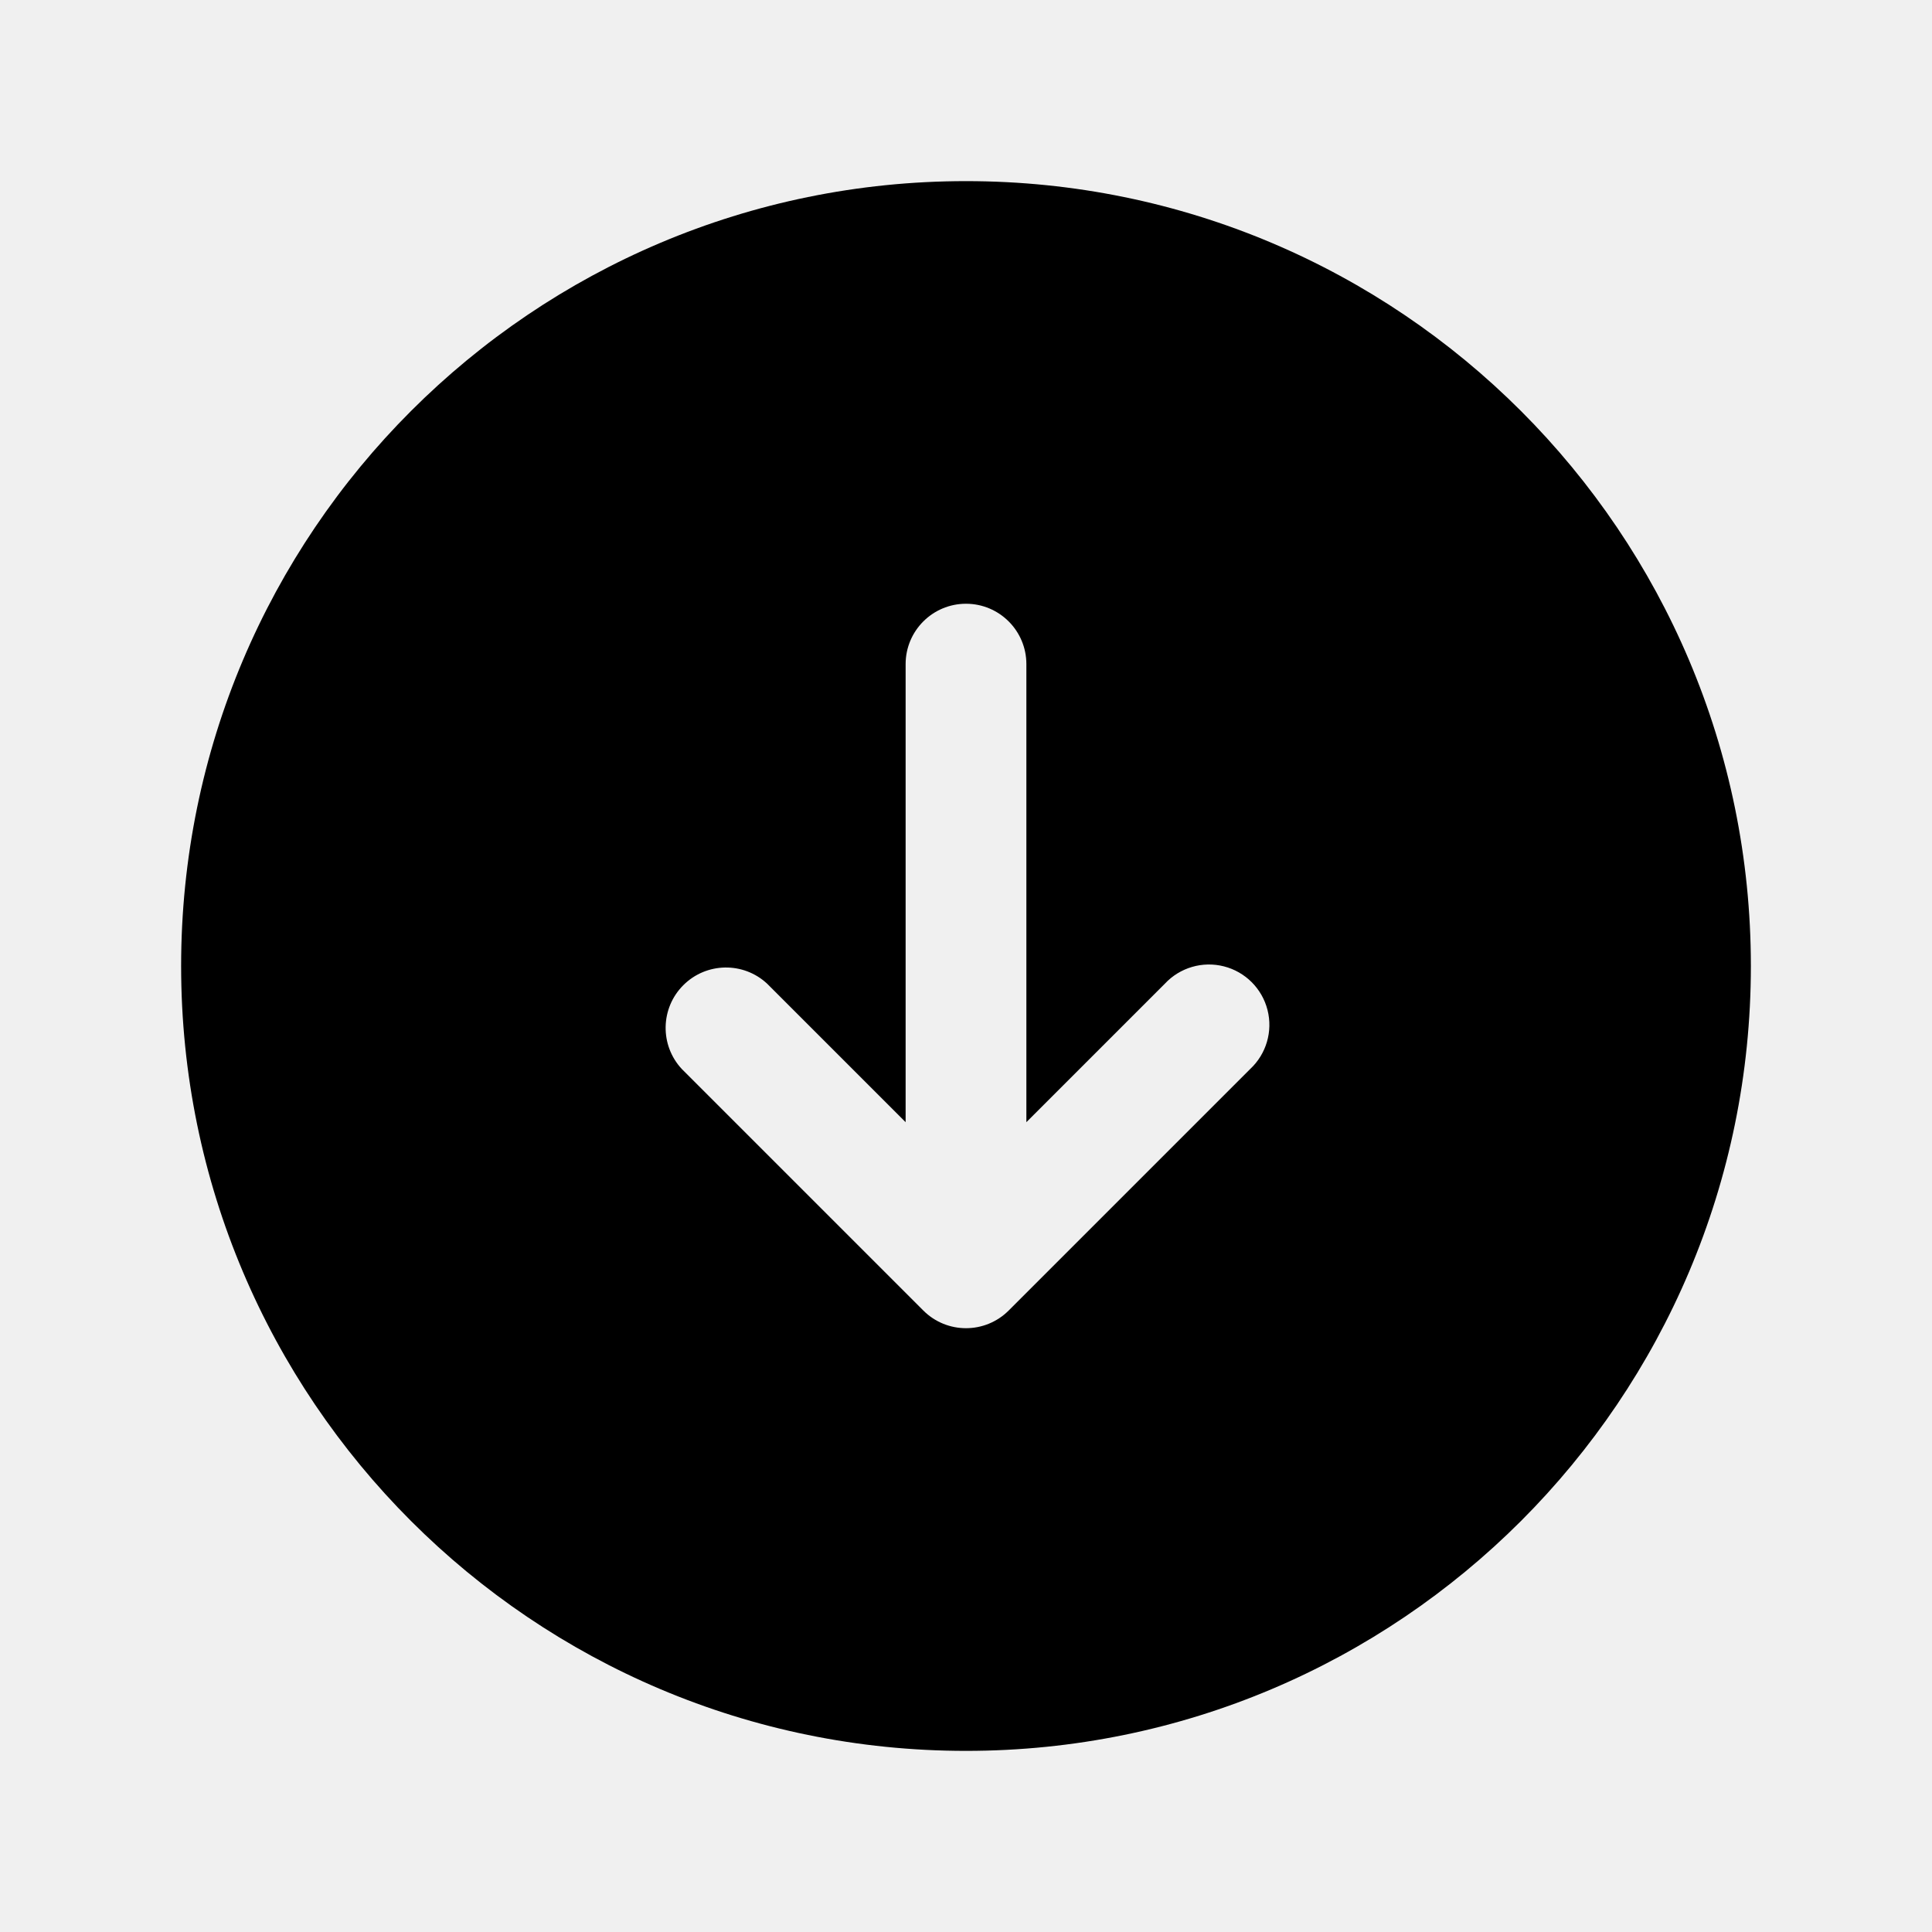
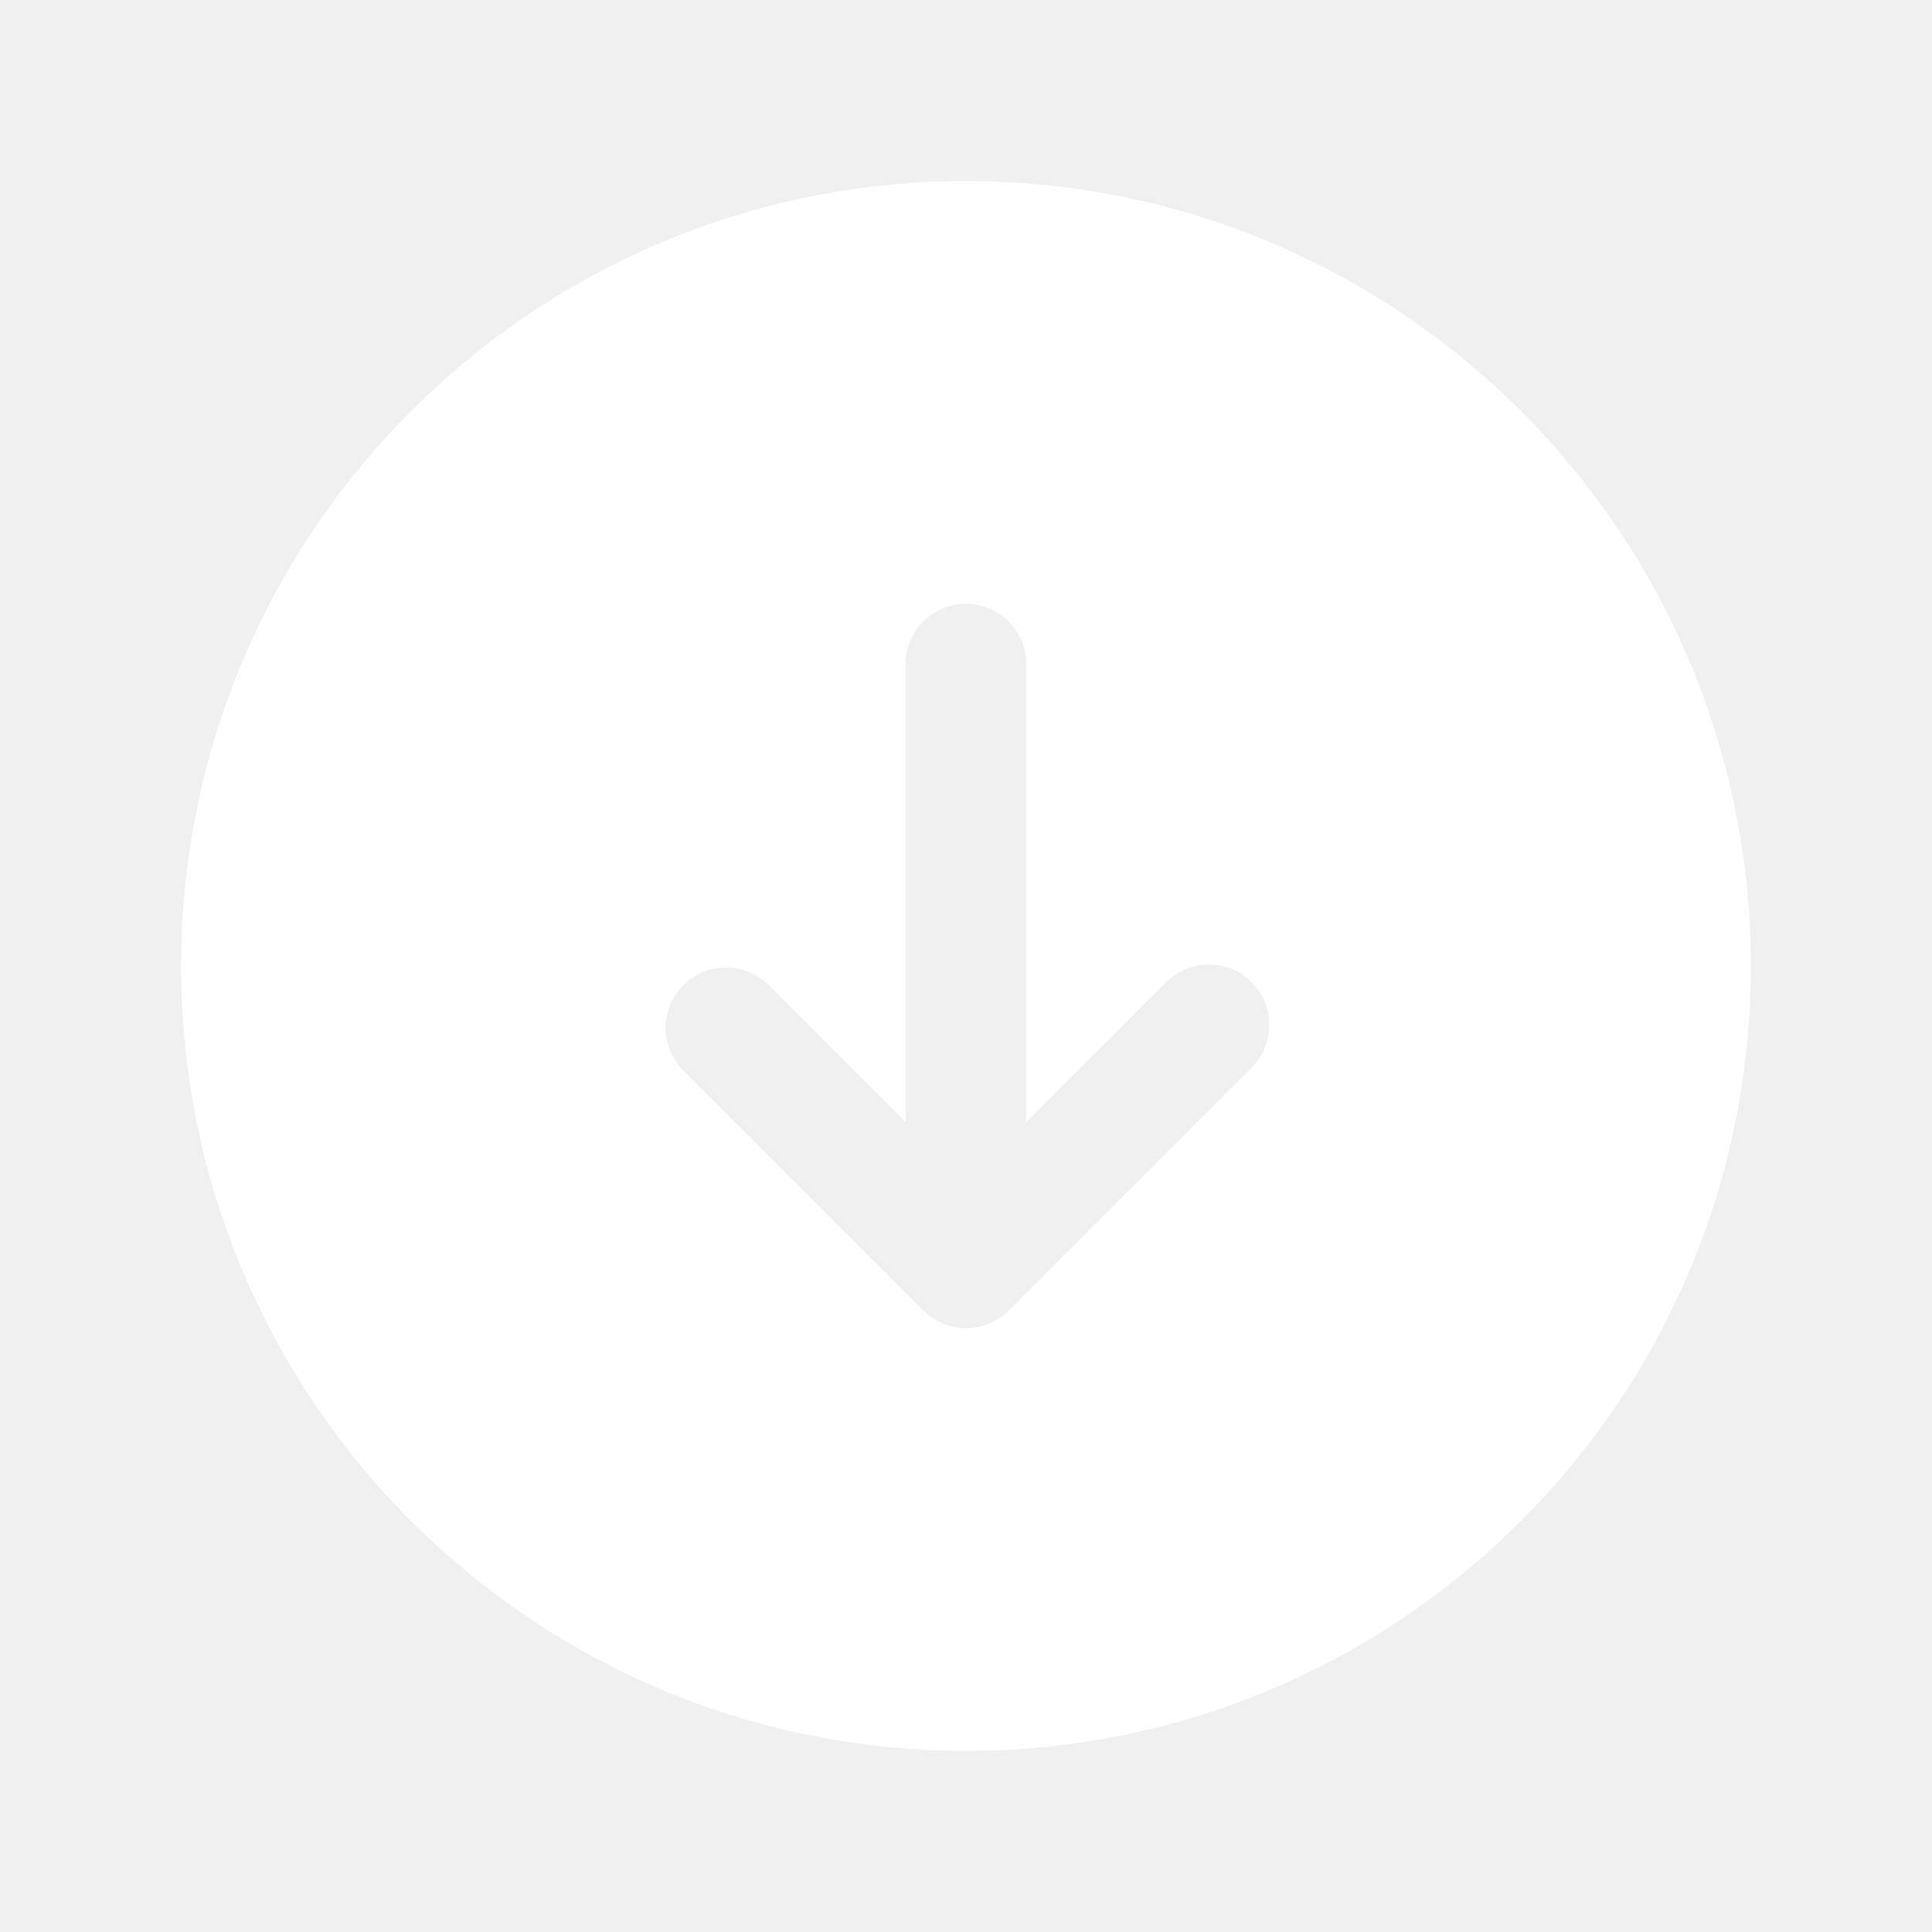
<svg xmlns="http://www.w3.org/2000/svg" width="1em" height="1em" viewBox="0 0 24 24">
-   <path fill="currentColor" fill-rule="evenodd" d="M12 2.25c-5.385 0-9.75 4.365-9.75 9.75s4.365 9.75 9.75 9.75s9.75-4.365 9.75-9.75S17.385 2.25 12 2.25m-.53 14.03a.75.75 0 0 0 1.06 0l3-3a.75.75 0 1 0-1.06-1.06l-1.72 1.72V8.25a.75.75 0 0 0-1.5 0v5.69l-1.72-1.72a.75.75 0 0 0-1.06 1.06z" clip-rule="evenodd" />
+   <path fill="white" fill-rule="evenodd" d="M12 2.25c-5.385 0-9.75 4.365-9.75 9.75s4.365 9.75 9.75 9.75s9.75-4.365 9.75-9.75S17.385 2.25 12 2.25m-.53 14.03a.75.75 0 0 0 1.06 0l3-3a.75.75 0 1 0-1.06-1.06l-1.72 1.72V8.25a.75.75 0 0 0-1.5 0v5.69l-1.72-1.72a.75.75 0 0 0-1.06 1.06z" clip-rule="evenodd" />
</svg>
